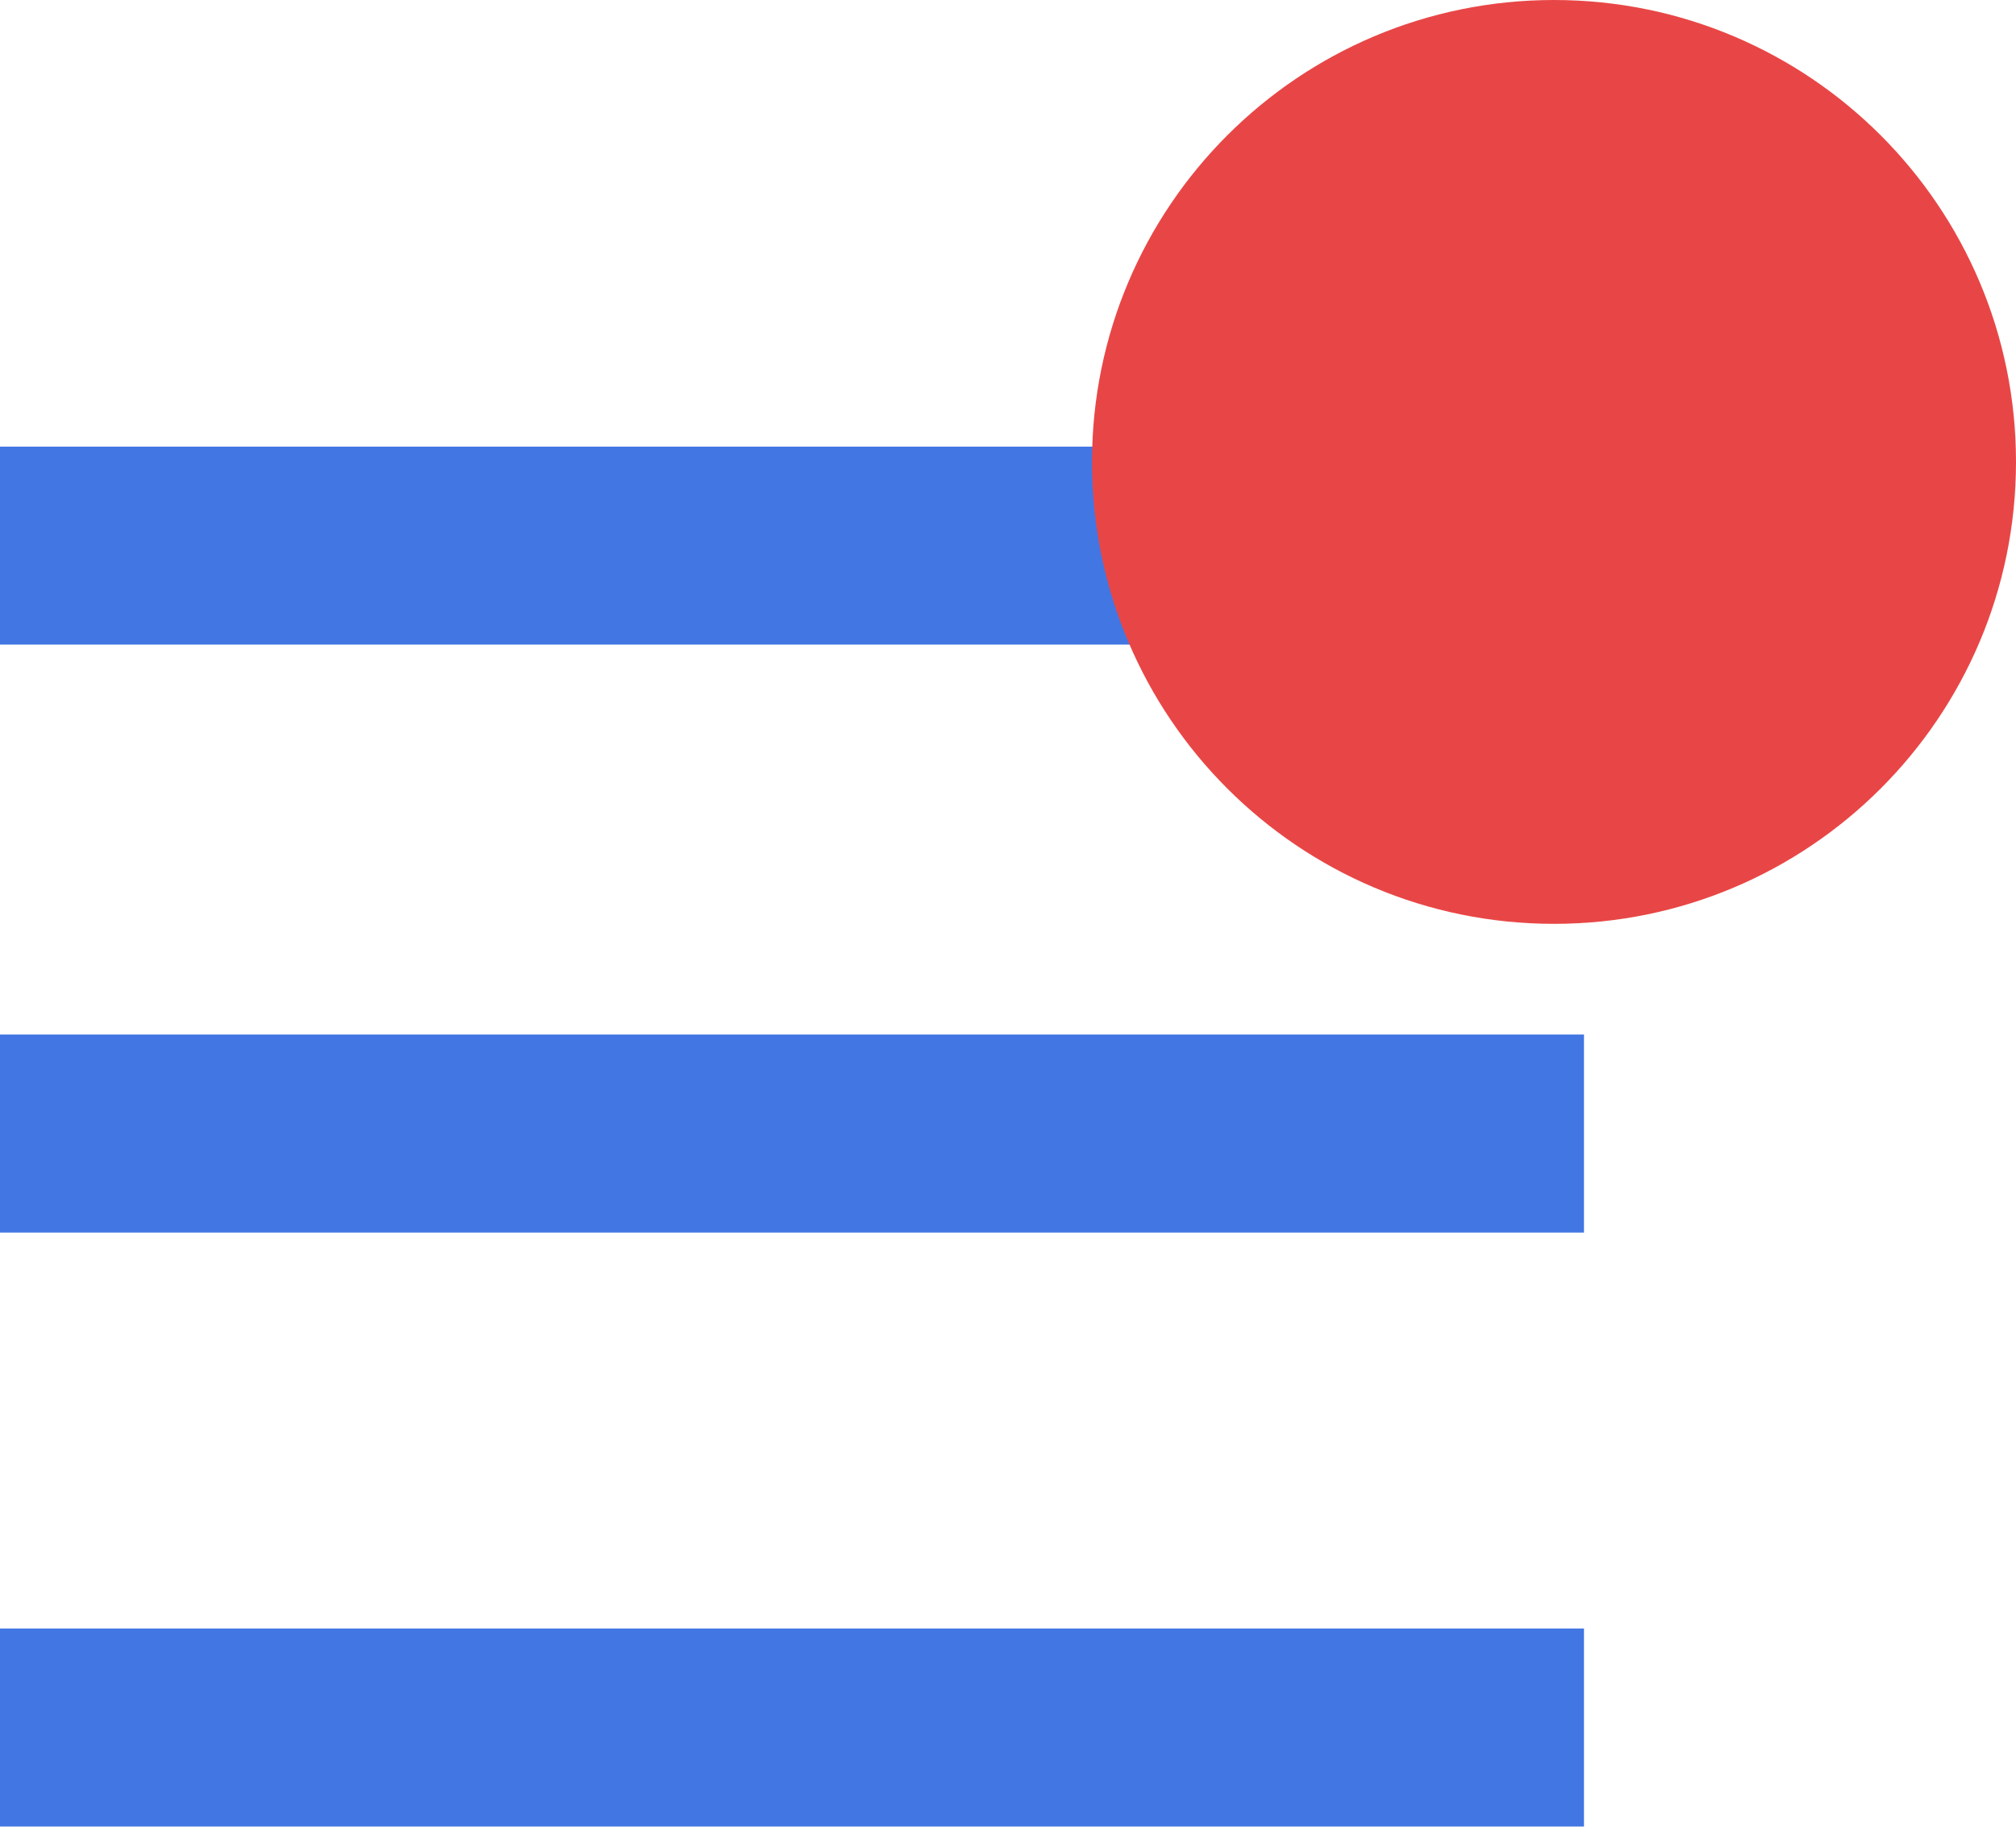
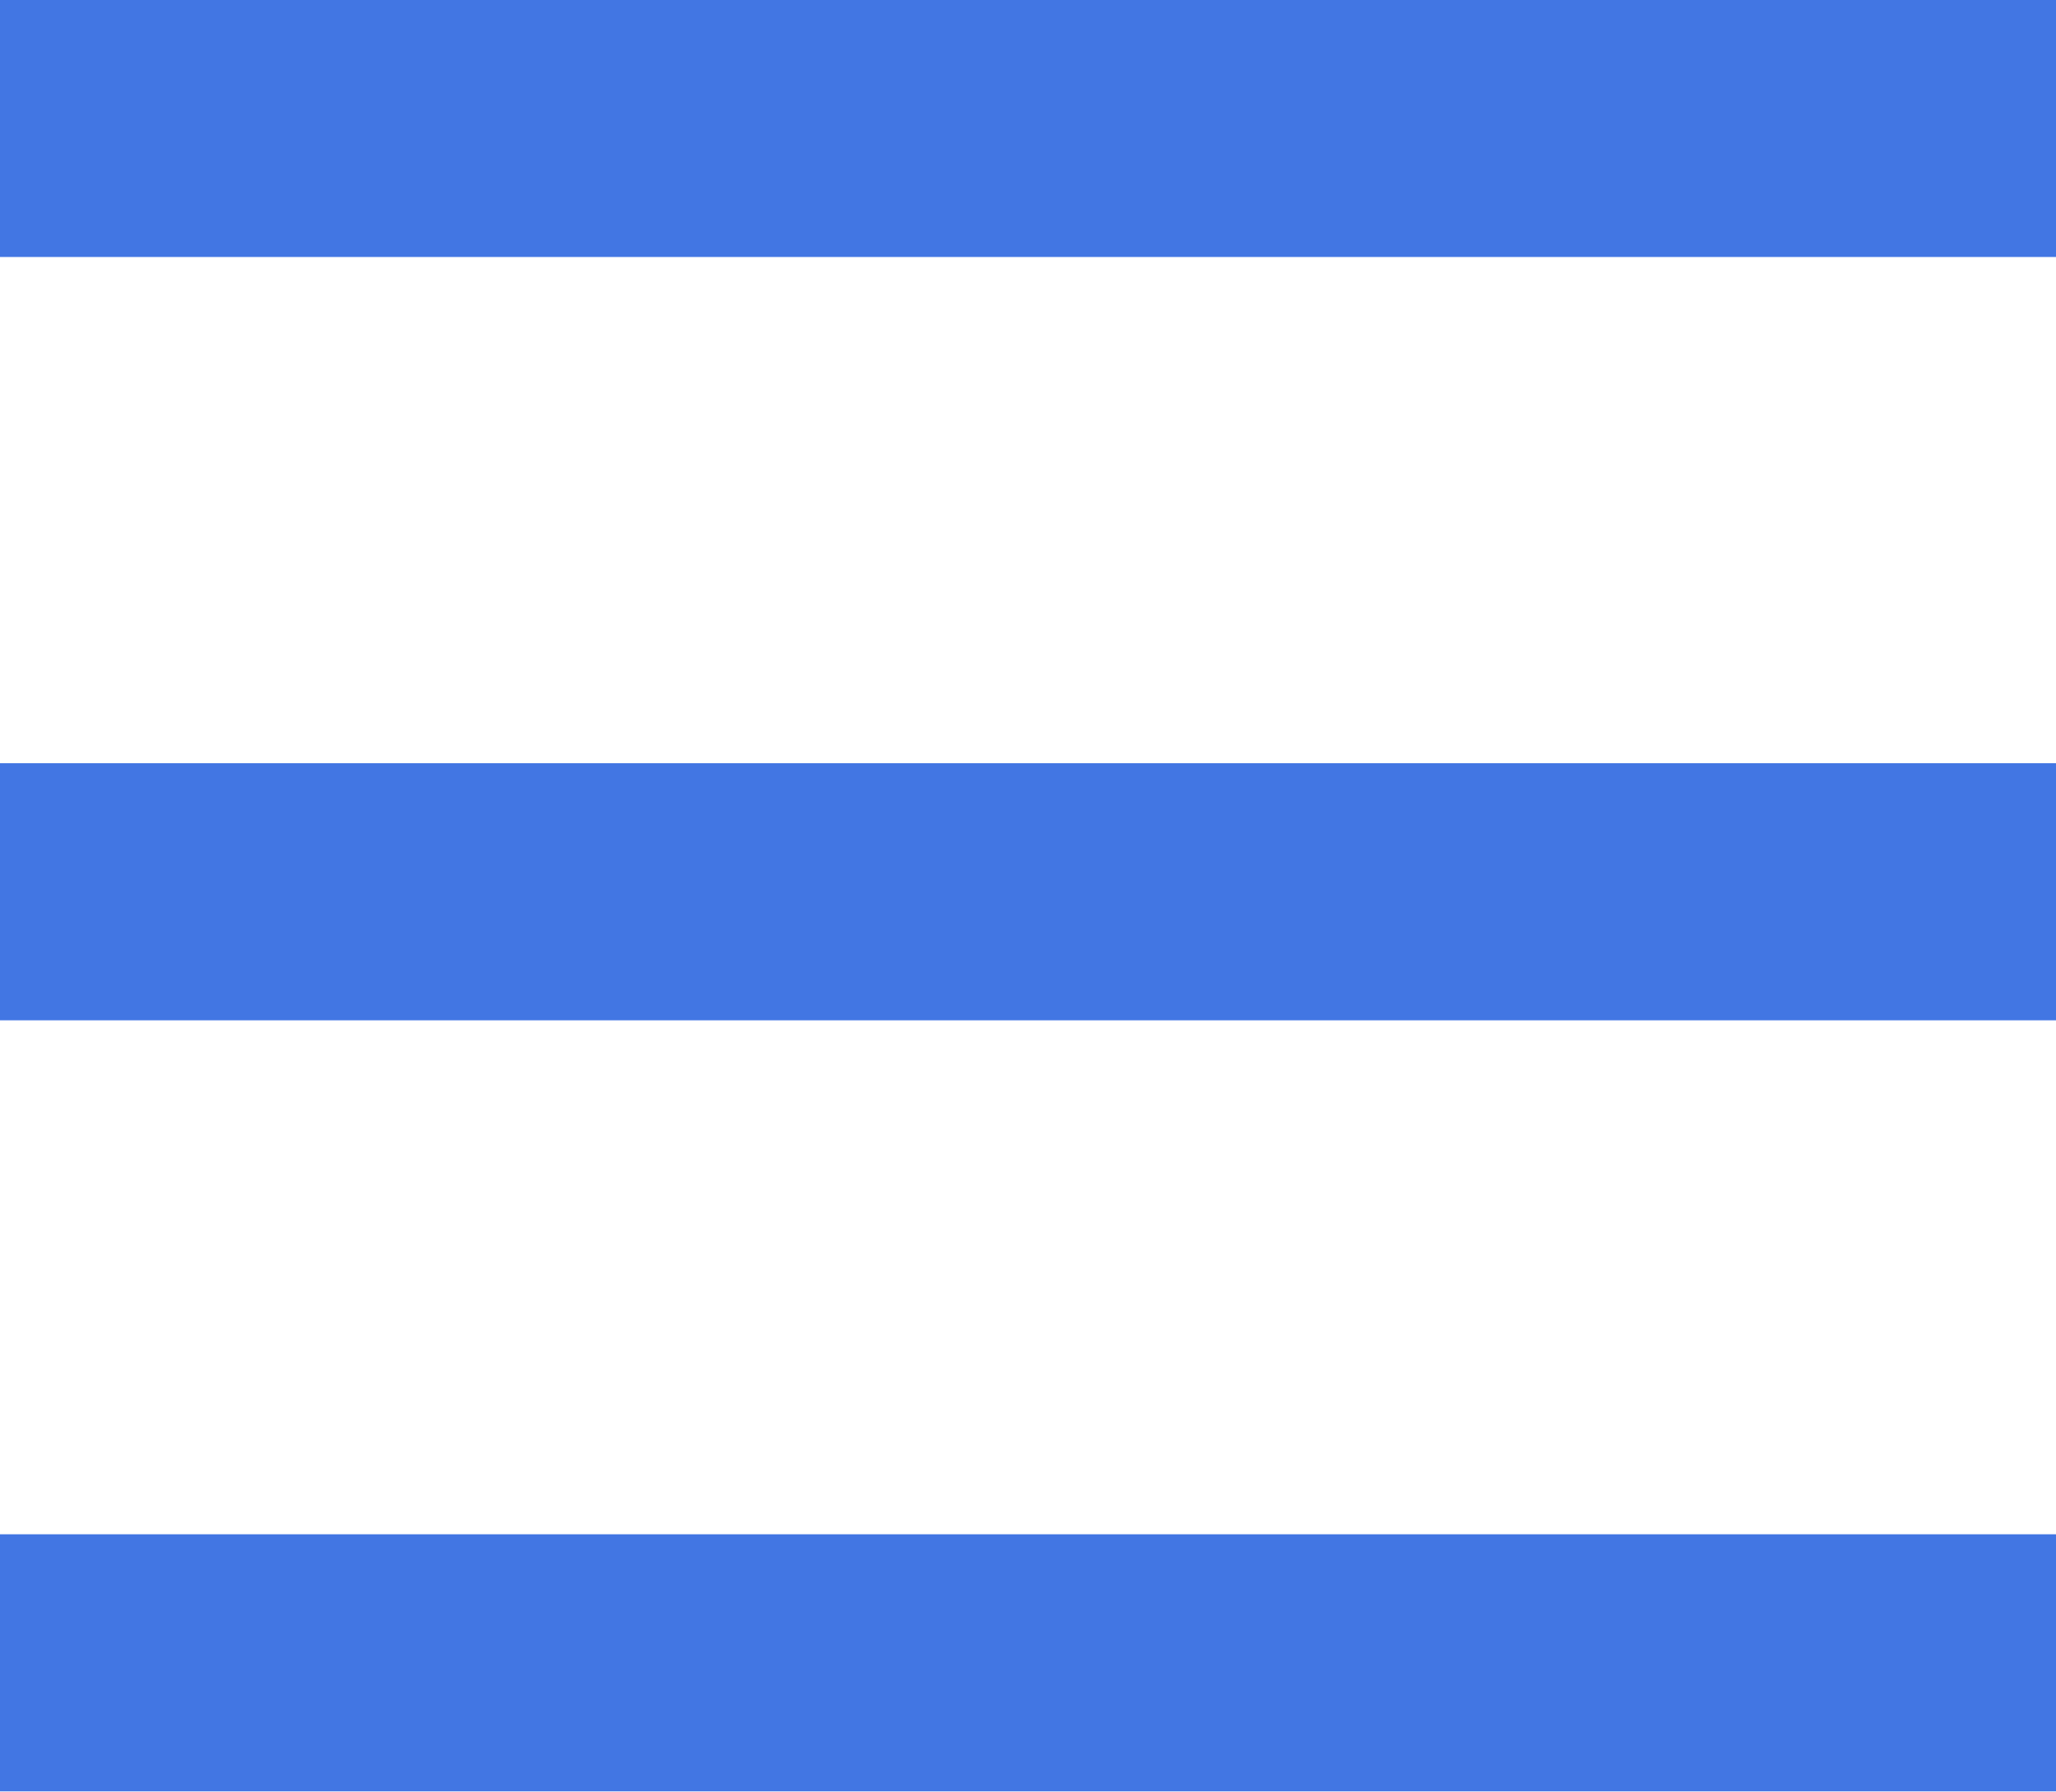
- <svg xmlns="http://www.w3.org/2000/svg" width="24" height="21.747" viewBox="0 0 24 21.747">
-   <g id="Group_10088" data-name="Group 10088" transform="translate(-20 -41)">
-     <g id="Group_10087" data-name="Group 10087">
-       <path id="Icon_open-menu" data-name="Icon open-menu" d="M0,0V2.357H18.857V0ZM0,7V9.358H18.857V7Zm0,7.072V16.43H18.857V14.072Z" transform="translate(20 46.318)" fill="#4276e3" />
-       <circle id="Ellipse_10" data-name="Ellipse 10" cx="5.5" cy="5.5" r="5.5" transform="translate(33 41)" fill="#e84646" />
-     </g>
-   </g>
+ <svg xmlns="http://www.w3.org/2000/svg" width="18.857" height="16.43" viewBox="0 0 18.857 16.43">
+   <path id="Icon_open-menu" data-name="Icon open-menu" d="M0,0V2.357H18.857V0ZM0,7V9.358H18.857V7Zm0,7.072V16.43H18.857V14.072Z" fill="#4276e3" />
</svg>
